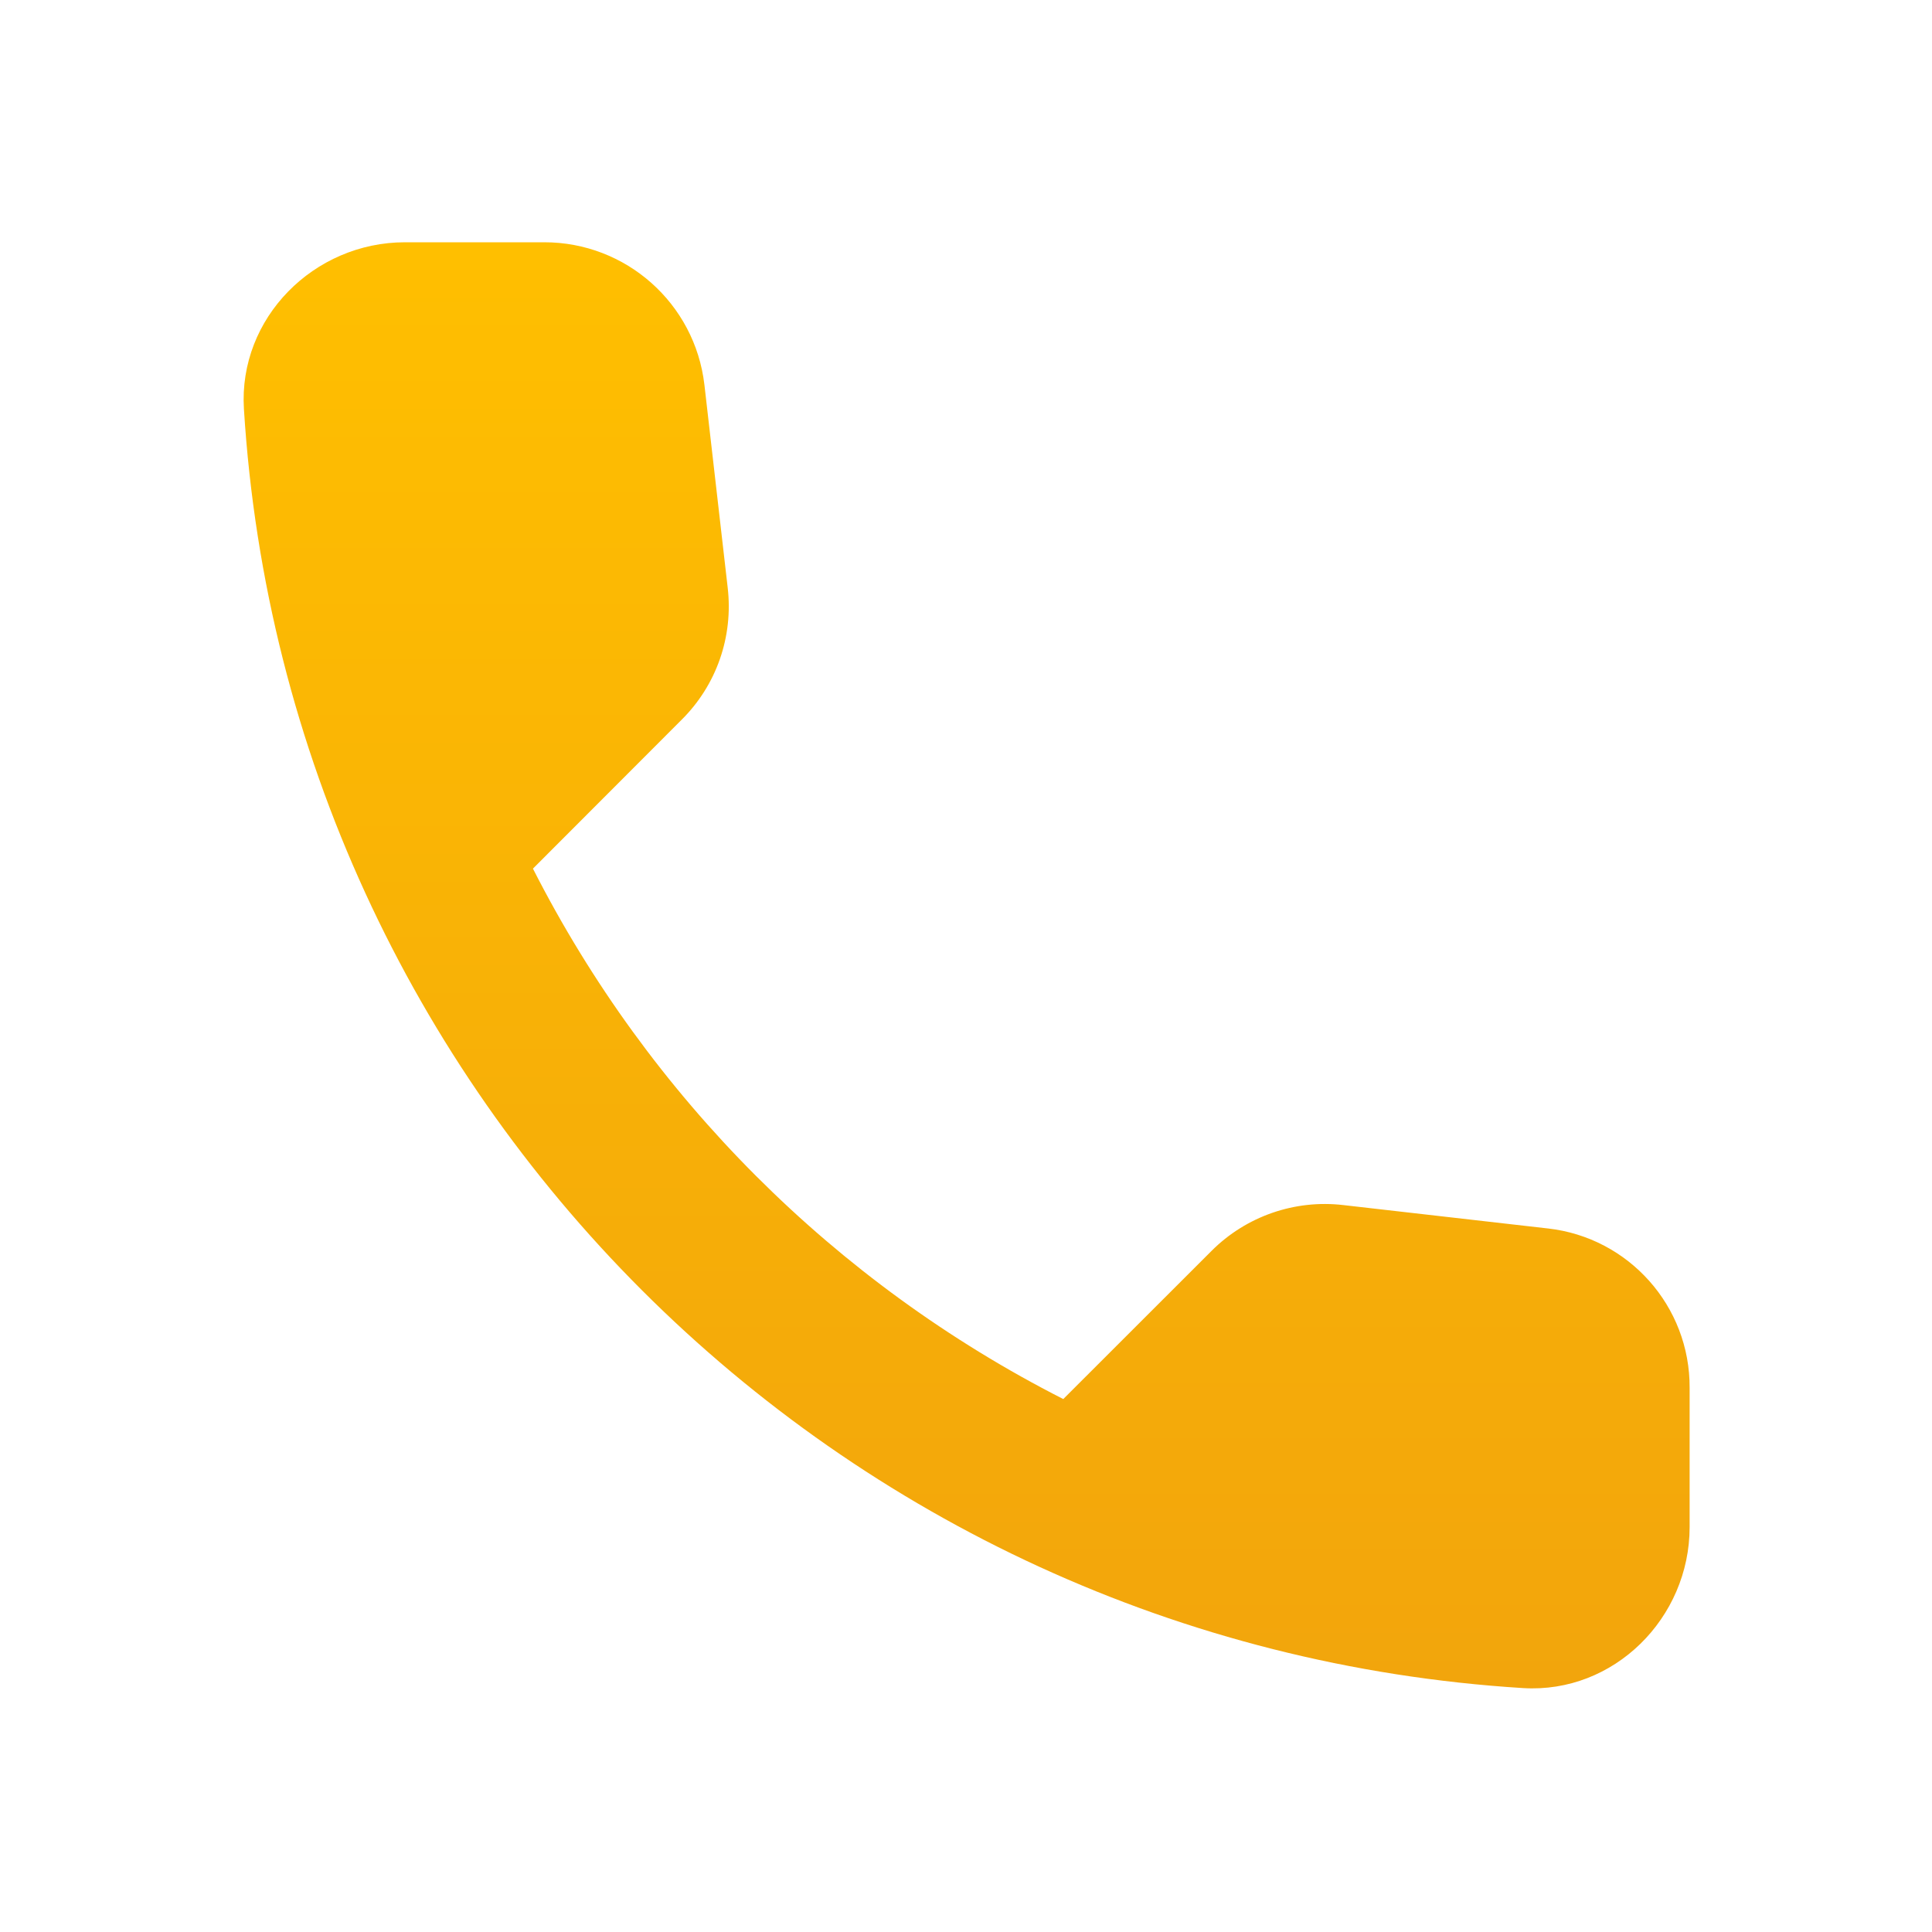
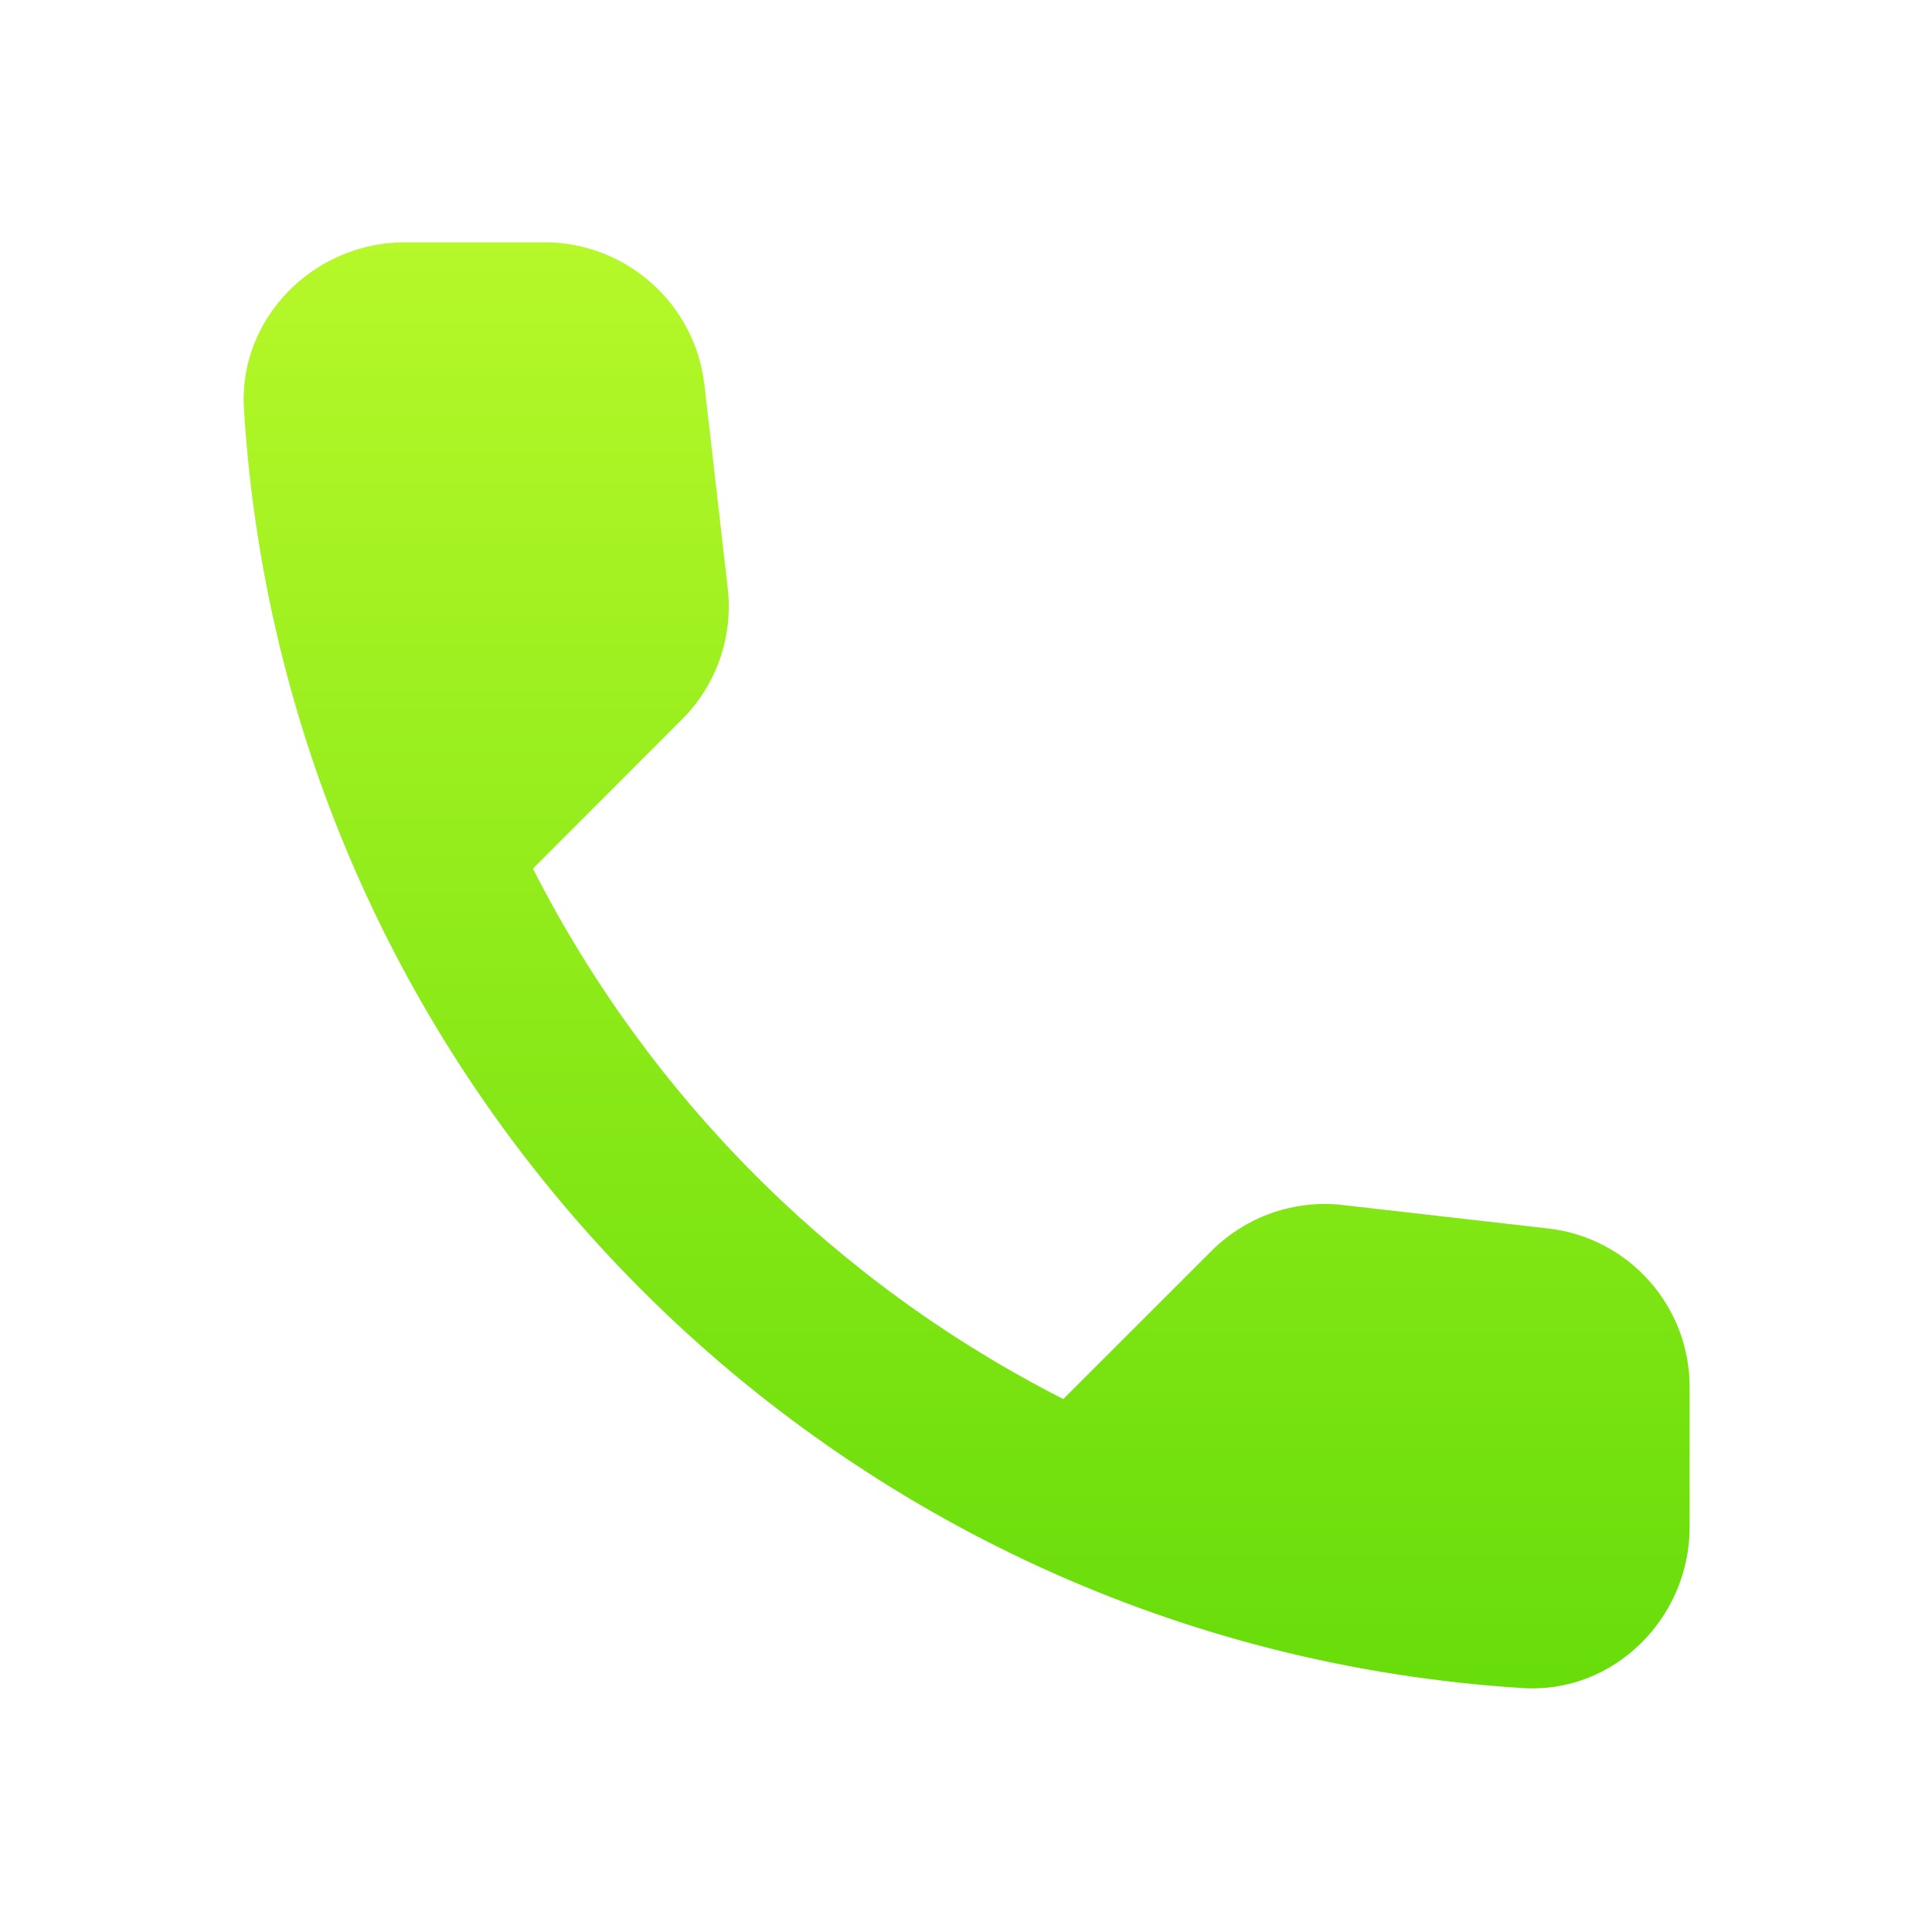
<svg xmlns="http://www.w3.org/2000/svg" width="20" height="20" fill="none">
  <path d="m16.024 12.717-2.117-.242a1.657 1.657 0 0 0-1.366.475l-1.534 1.533a12.538 12.538 0 0 1-5.49-5.491l1.54-1.542c.36-.358.535-.858.476-1.367l-.241-2.1a1.668 1.668 0 0 0-1.66-1.475h-1.44c-.942 0-1.725.784-1.667 1.725.442 7.117 6.133 12.8 13.242 13.242.94.058 1.724-.725 1.724-1.667v-1.441a1.652 1.652 0 0 0-1.466-1.65Z" fill="url(#a)" />
  <defs>
    <linearGradient id="a" x1="10.007" y1="2.508" x2="10.007" y2="17.478" gradientUnits="userSpaceOnUse">
-       <stop stop-color="#FFBF00" />
-       <stop offset="1" stop-color="#F2A50C" />
+       <stop stop-color="#b6f829" />
+       <stop offset="1" stop-color="#67dd0a" />
    </linearGradient>
  </defs>
</svg>
